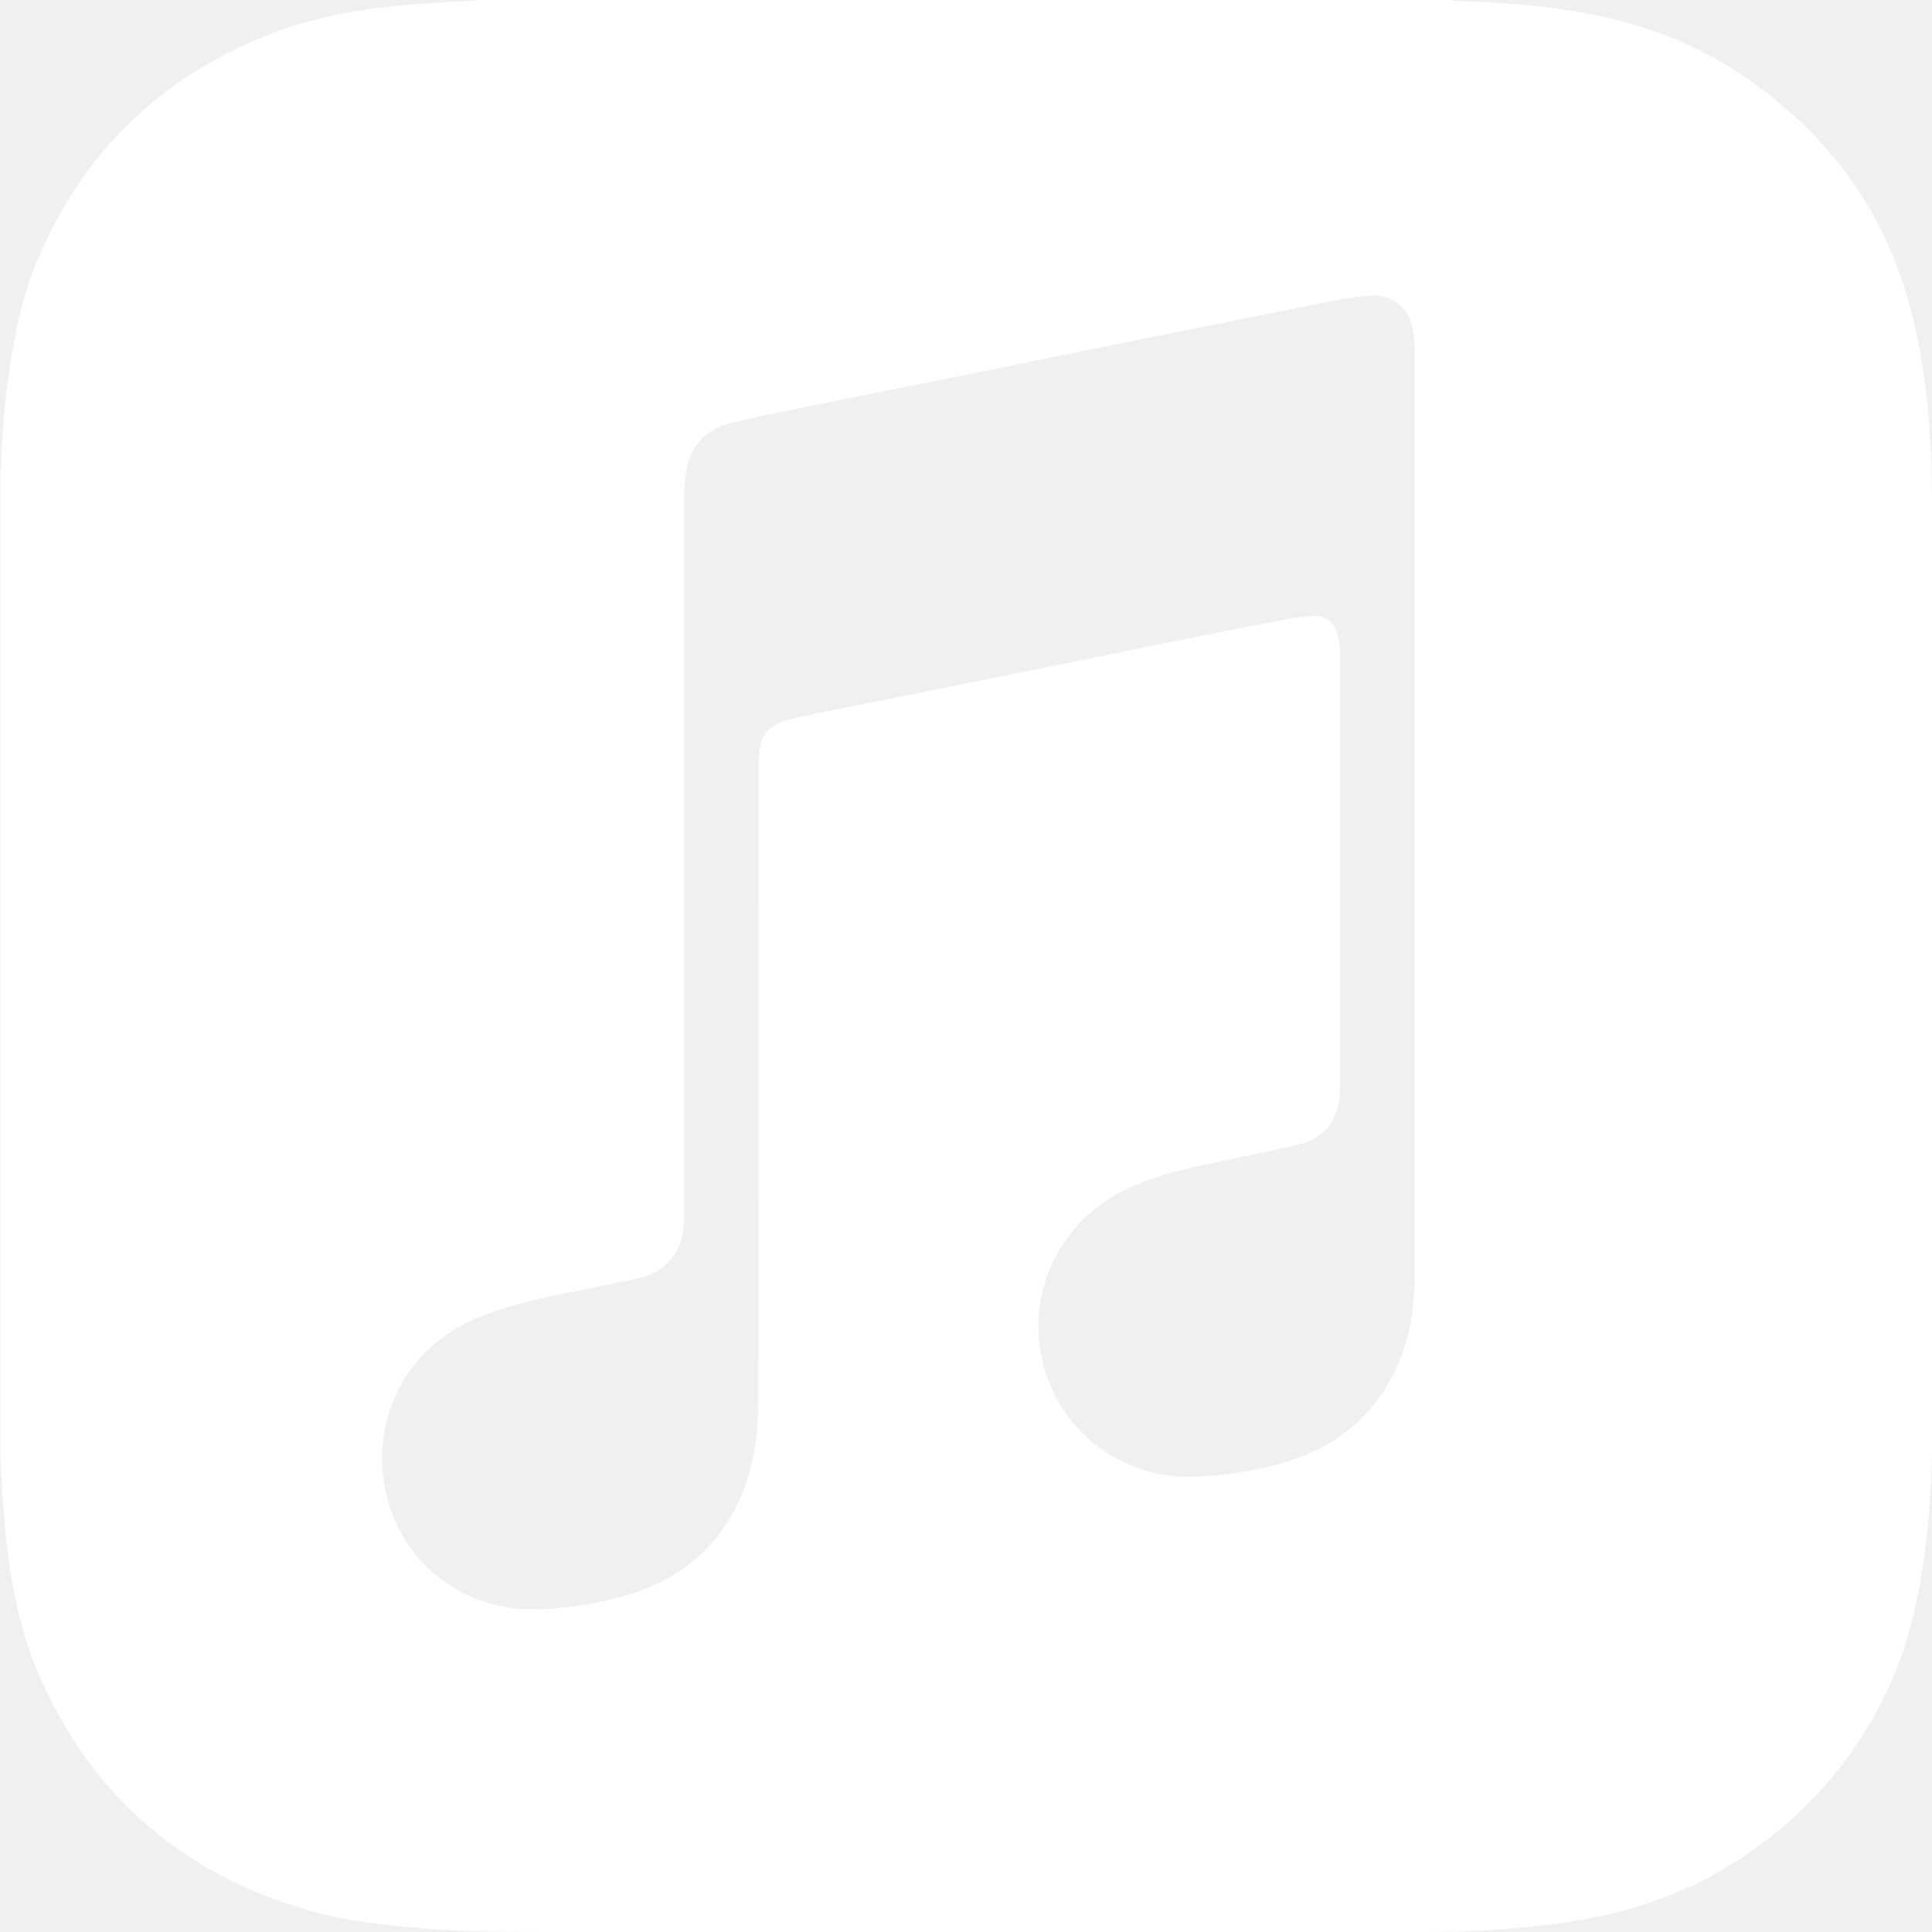
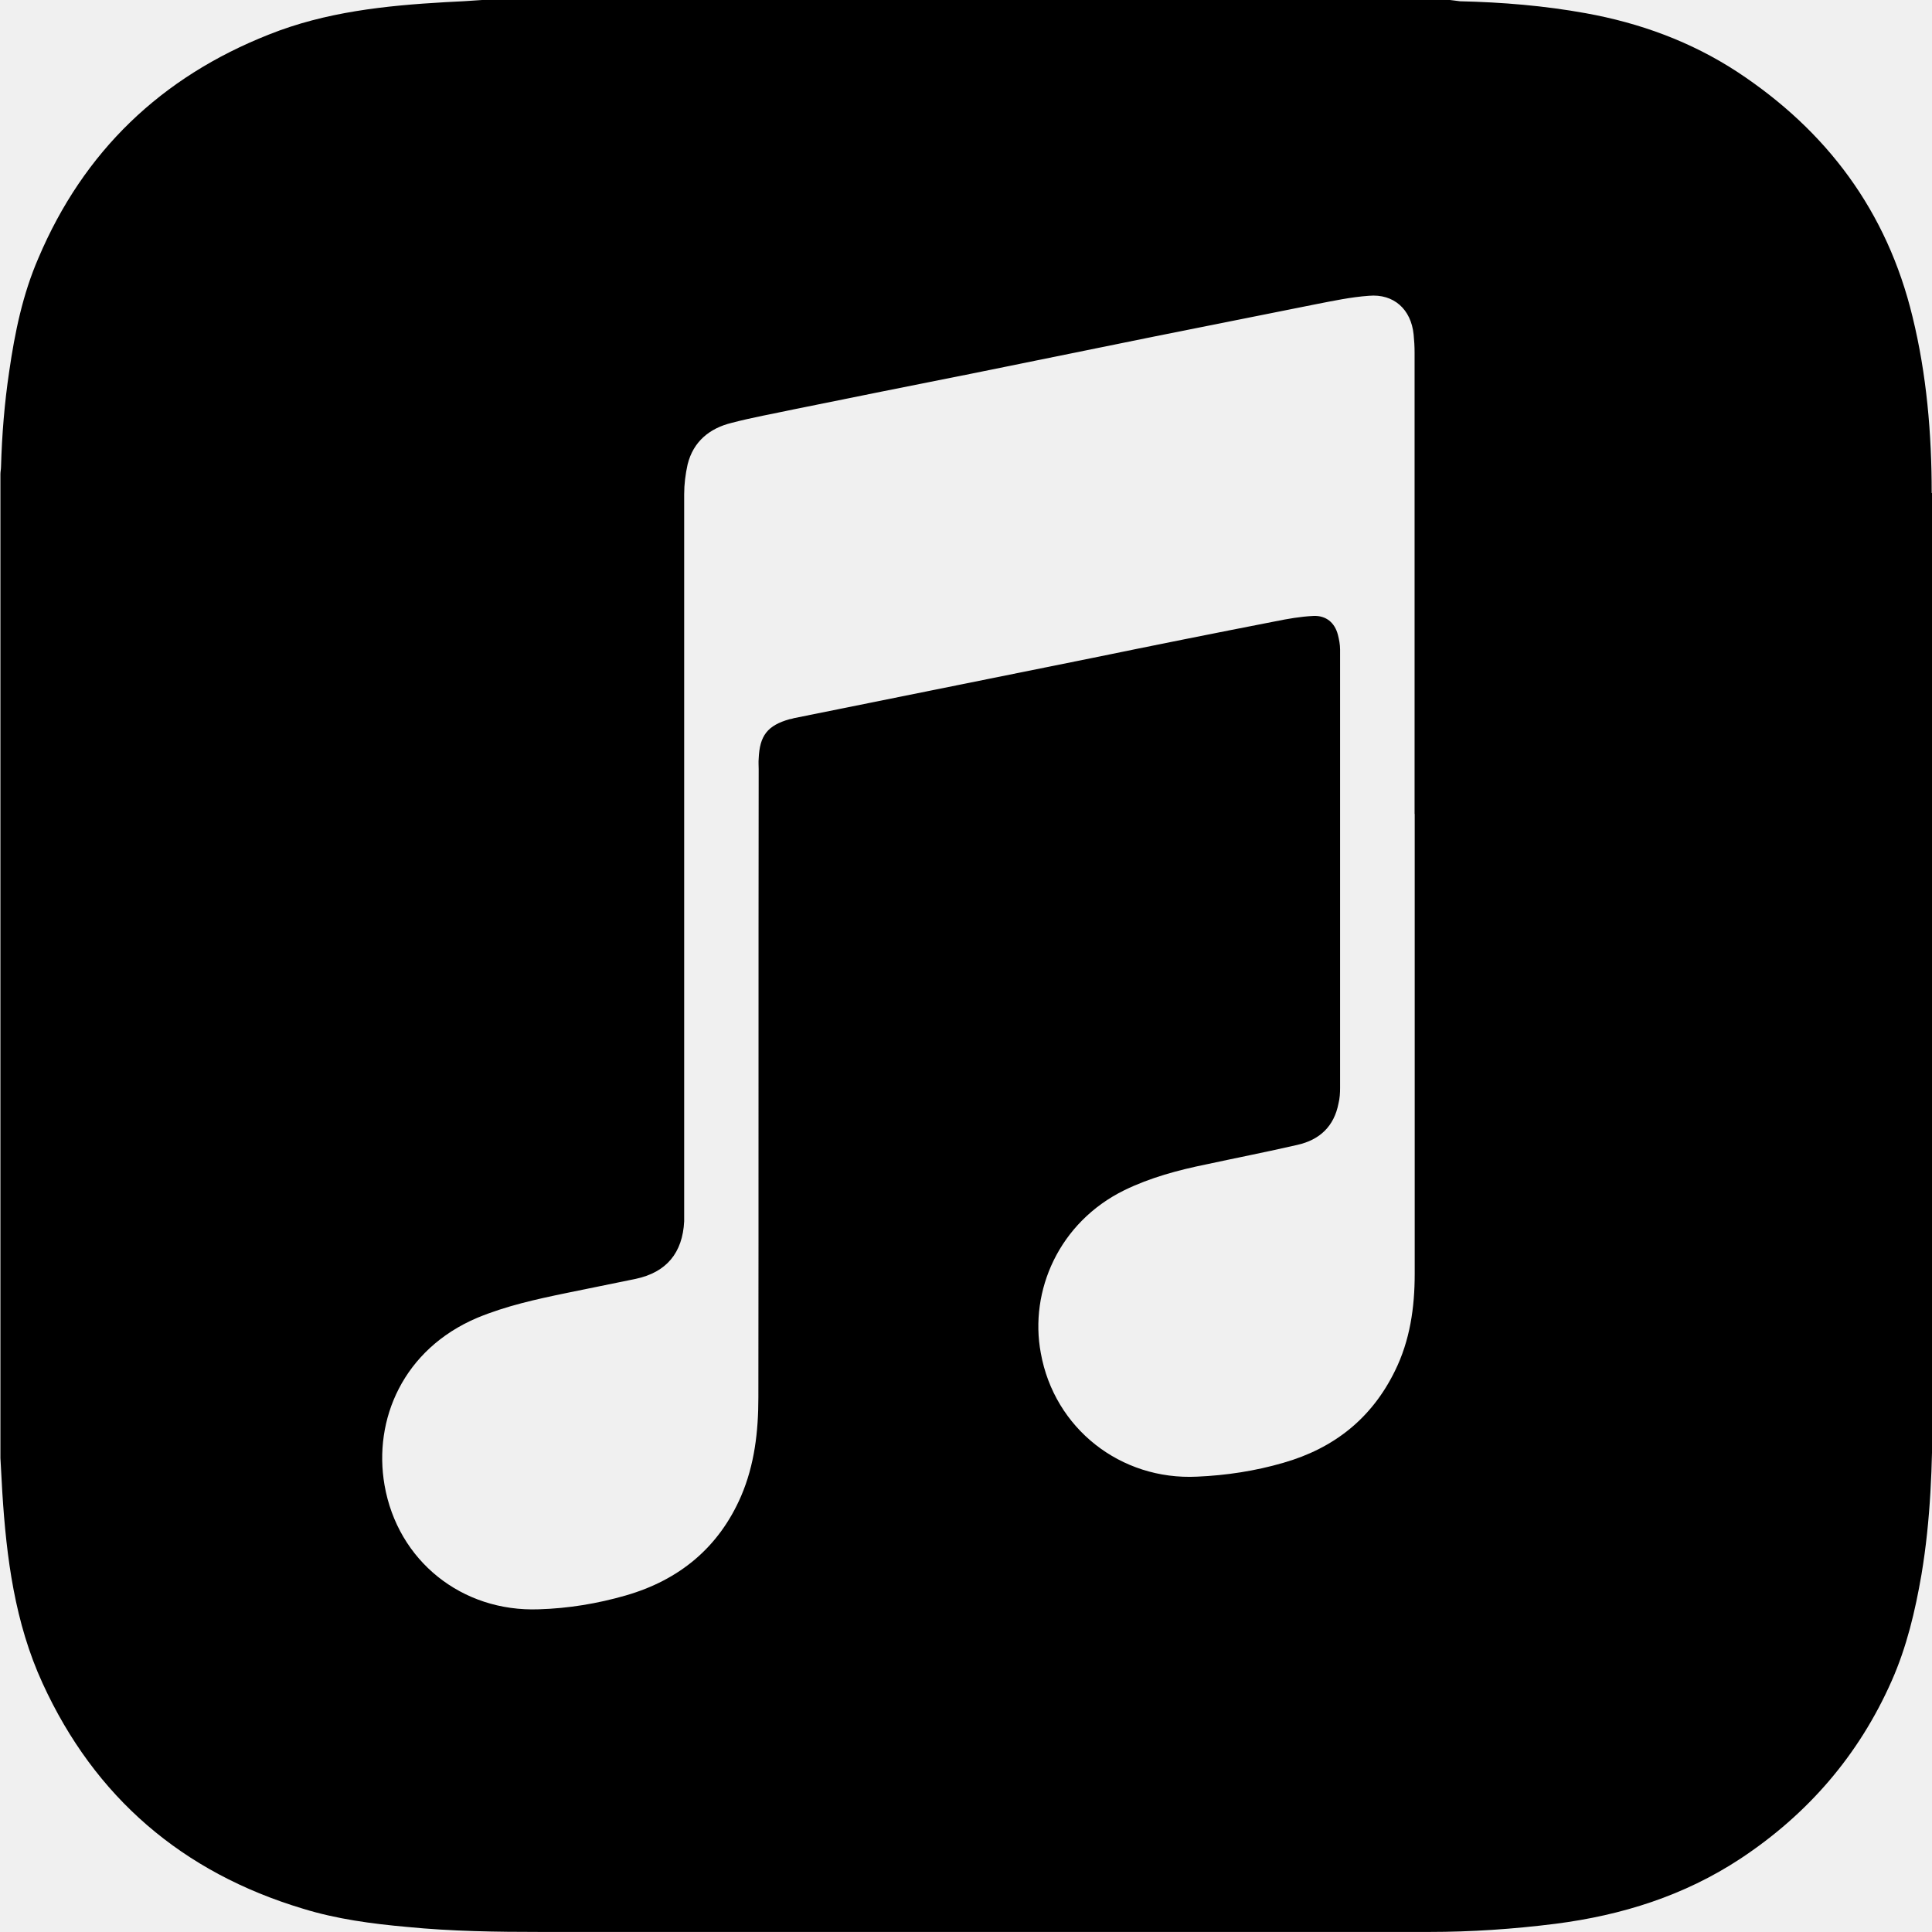
- <svg xmlns="http://www.w3.org/2000/svg" width="75px" height="75px" fill="white" viewBox="0 0 32 32">
+ <svg xmlns="http://www.w3.org/2000/svg" width="40px" height="40px" fill="black" viewBox="0 0 32 32">
  <path d="M31.995 8.167c0-0.984-0.083-1.964-0.318-2.922-0.422-1.745-1.417-3.078-2.906-4.057-0.766-0.5-1.609-0.807-2.505-0.969-0.688-0.125-1.385-0.182-2.083-0.198-0.052-0.005-0.109-0.016-0.167-0.021h-16.031c-0.203 0.016-0.406 0.026-0.609 0.036-0.995 0.057-1.984 0.161-2.922 0.536-1.781 0.703-3.068 1.932-3.818 3.703-0.26 0.599-0.391 1.234-0.484 1.88-0.078 0.521-0.12 1.047-0.135 1.573 0 0.042-0.010 0.083-0.010 0.125v16.297c0.010 0.188 0.021 0.375 0.031 0.563 0.068 1.089 0.208 2.167 0.667 3.167 0.865 1.891 2.318 3.135 4.313 3.734 0.557 0.172 1.141 0.25 1.724 0.302 0.74 0.073 1.479 0.083 2.219 0.083h14.708c0.698 0 1.396-0.047 2.094-0.135 1.099-0.141 2.13-0.464 3.063-1.078 1.12-0.74 1.964-1.719 2.505-2.943 0.25-0.563 0.391-1.161 0.495-1.766 0.151-0.901 0.182-1.813 0.182-2.724-0.005-5.063 0-10.125-0.005-15.188zM23.432 13.484v7.615c0 0.557-0.078 1.104-0.328 1.609-0.385 0.786-1.010 1.281-1.849 1.521-0.464 0.135-0.943 0.208-1.427 0.229-1.266 0.063-2.365-0.797-2.589-2.047-0.193-1.031 0.302-2.167 1.385-2.698 0.427-0.208 0.891-0.333 1.354-0.427 0.505-0.109 1.010-0.208 1.51-0.323 0.37-0.083 0.609-0.307 0.682-0.688 0.021-0.083 0.026-0.172 0.026-0.255 0-2.422 0-4.844 0-7.26 0-0.083-0.016-0.167-0.036-0.245-0.052-0.203-0.198-0.323-0.406-0.313-0.214 0.010-0.422 0.047-0.63 0.089-1.016 0.198-2.031 0.401-3.042 0.609l-4.932 0.995c-0.021 0.005-0.047 0.016-0.068 0.016-0.37 0.104-0.5 0.271-0.516 0.656-0.005 0.057 0 0.115 0 0.172-0.005 3.469 0 6.938-0.005 10.406 0 0.563-0.063 1.115-0.286 1.635-0.37 0.854-1.026 1.391-1.911 1.646-0.469 0.135-0.948 0.214-1.438 0.229-1.276 0.047-2.339-0.802-2.557-2.057-0.188-1.083 0.307-2.25 1.536-2.771 0.479-0.198 0.974-0.307 1.479-0.411 0.38-0.078 0.766-0.156 1.146-0.234 0.51-0.109 0.776-0.432 0.802-0.953v-0.198c0-3.948 0-7.896 0-11.844 0-0.167 0.021-0.333 0.057-0.495 0.094-0.38 0.365-0.599 0.729-0.688 0.339-0.089 0.688-0.151 1.031-0.224 0.979-0.198 1.953-0.396 2.932-0.589l3.026-0.615c0.896-0.177 1.786-0.359 2.682-0.536 0.292-0.057 0.589-0.12 0.885-0.141 0.411-0.036 0.698 0.224 0.74 0.641 0.010 0.099 0.016 0.198 0.016 0.297 0 2.547 0 5.094 0 7.641z" />
</svg>
